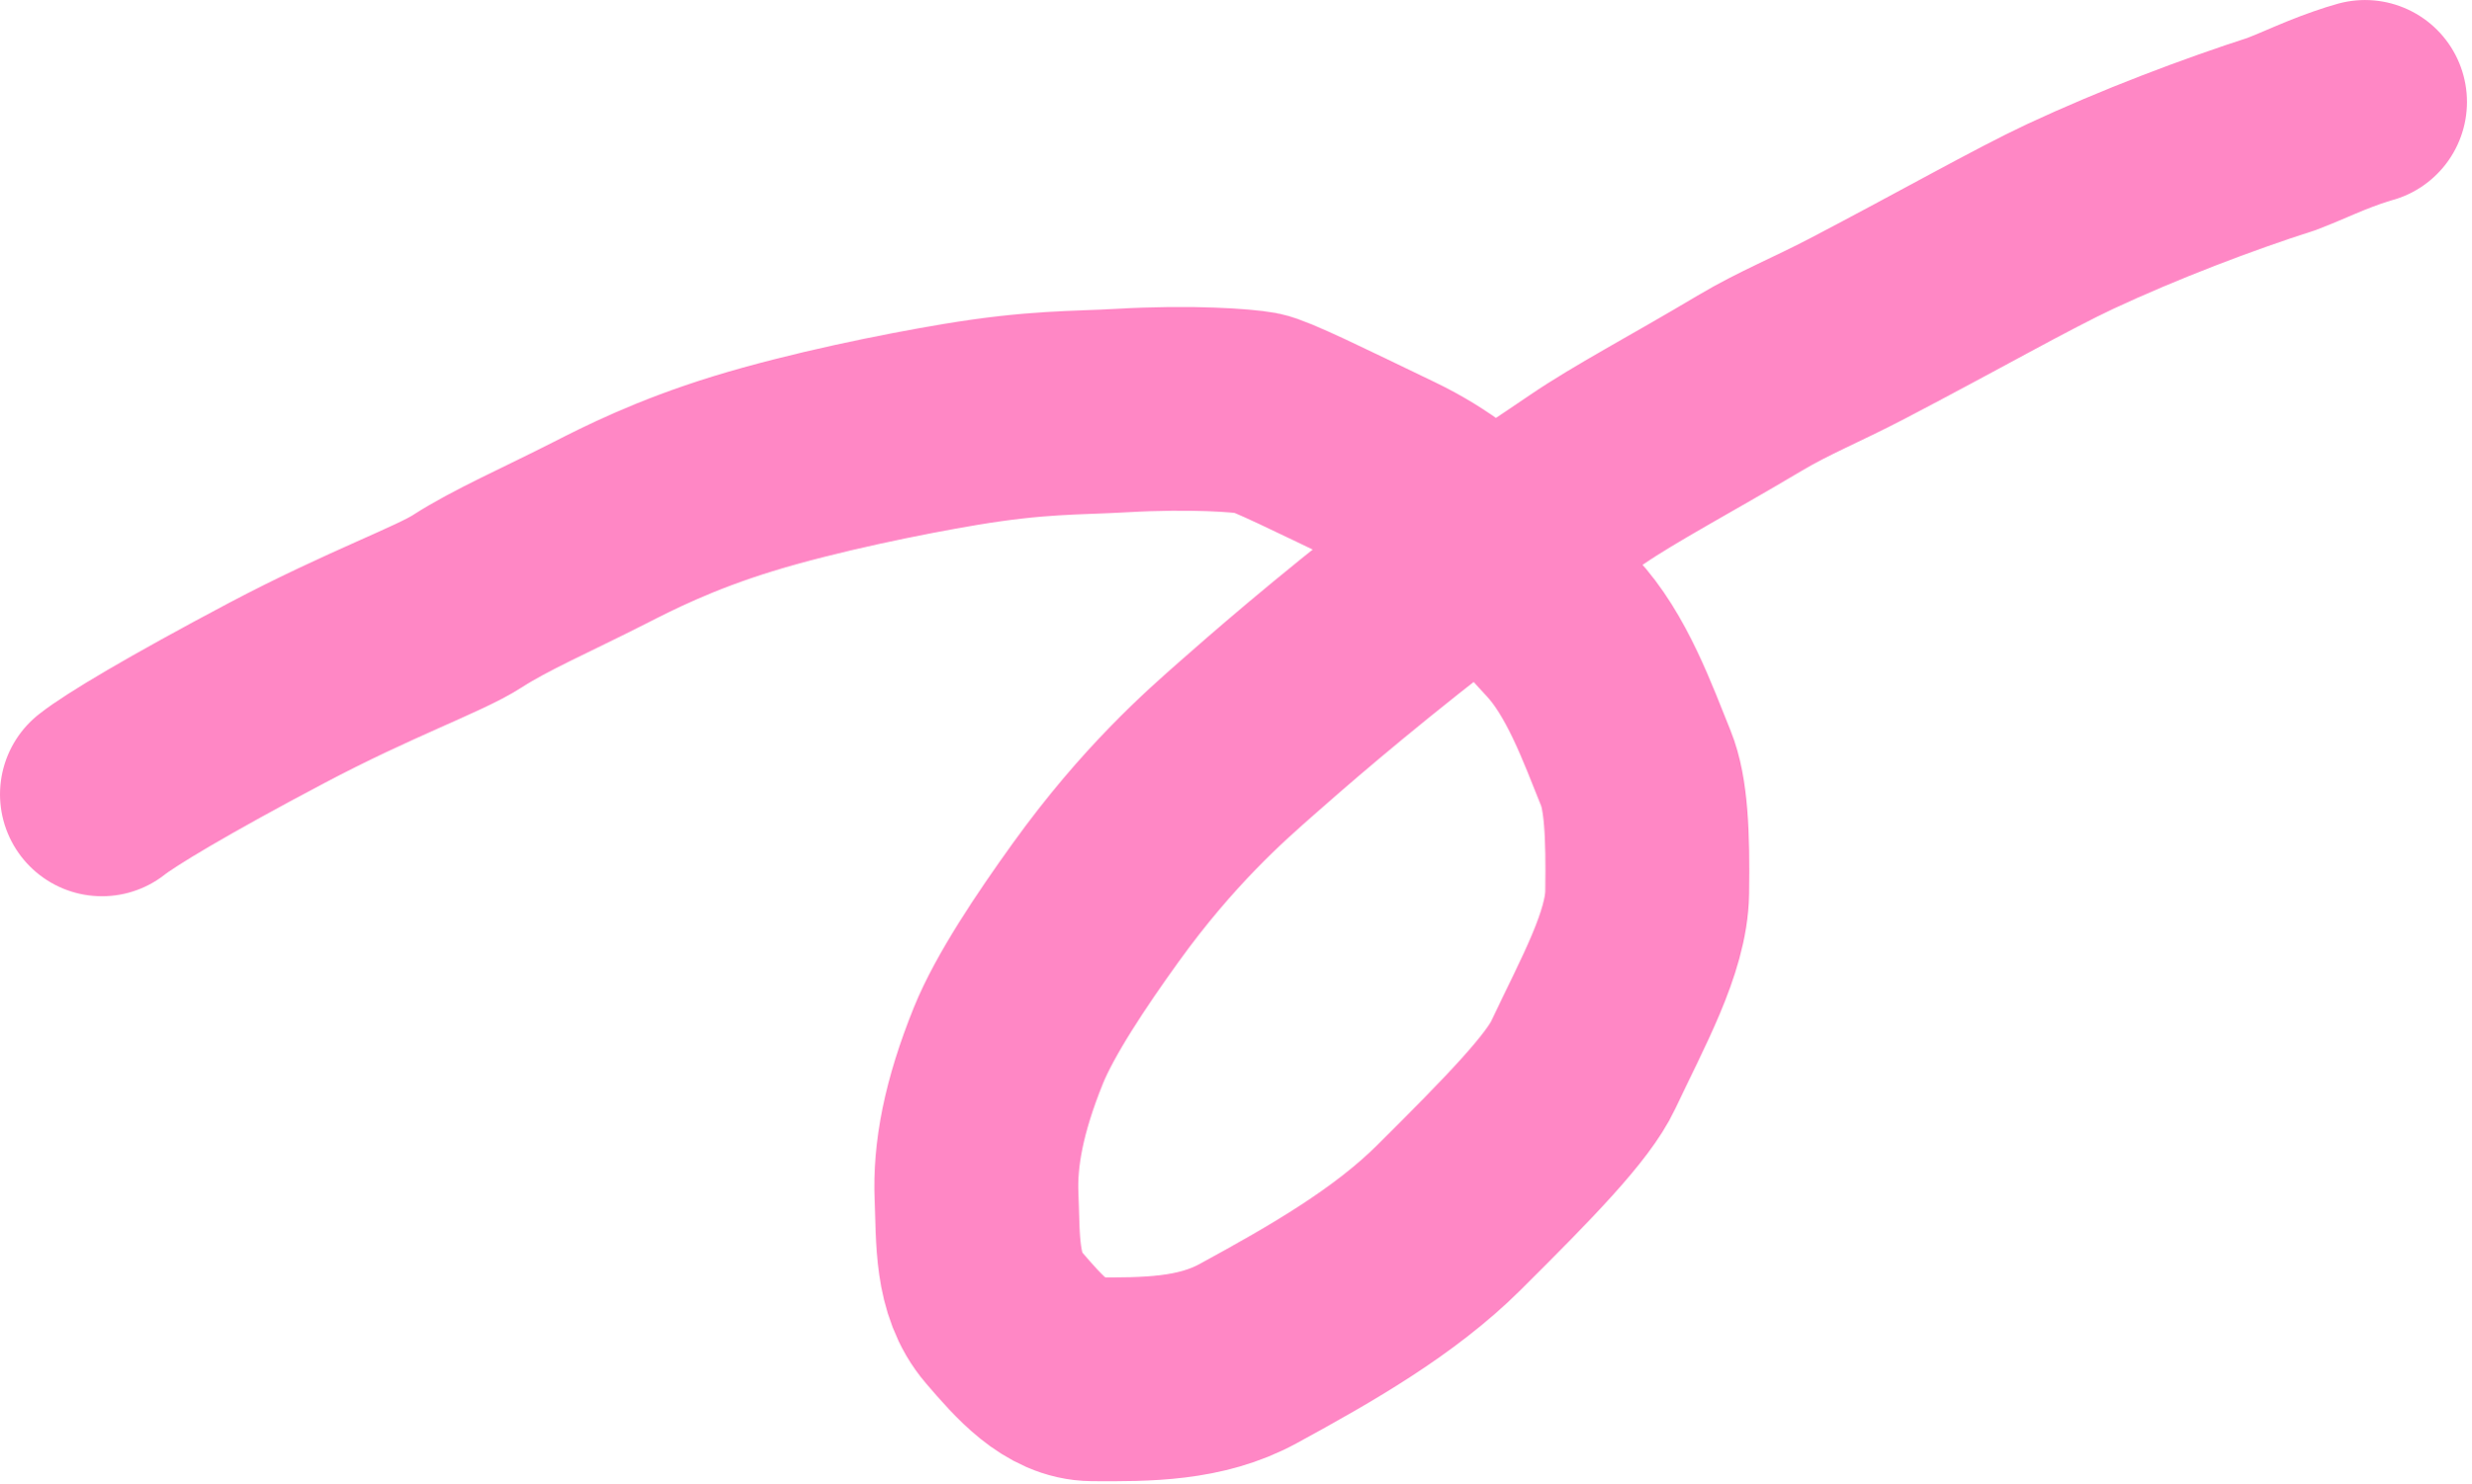
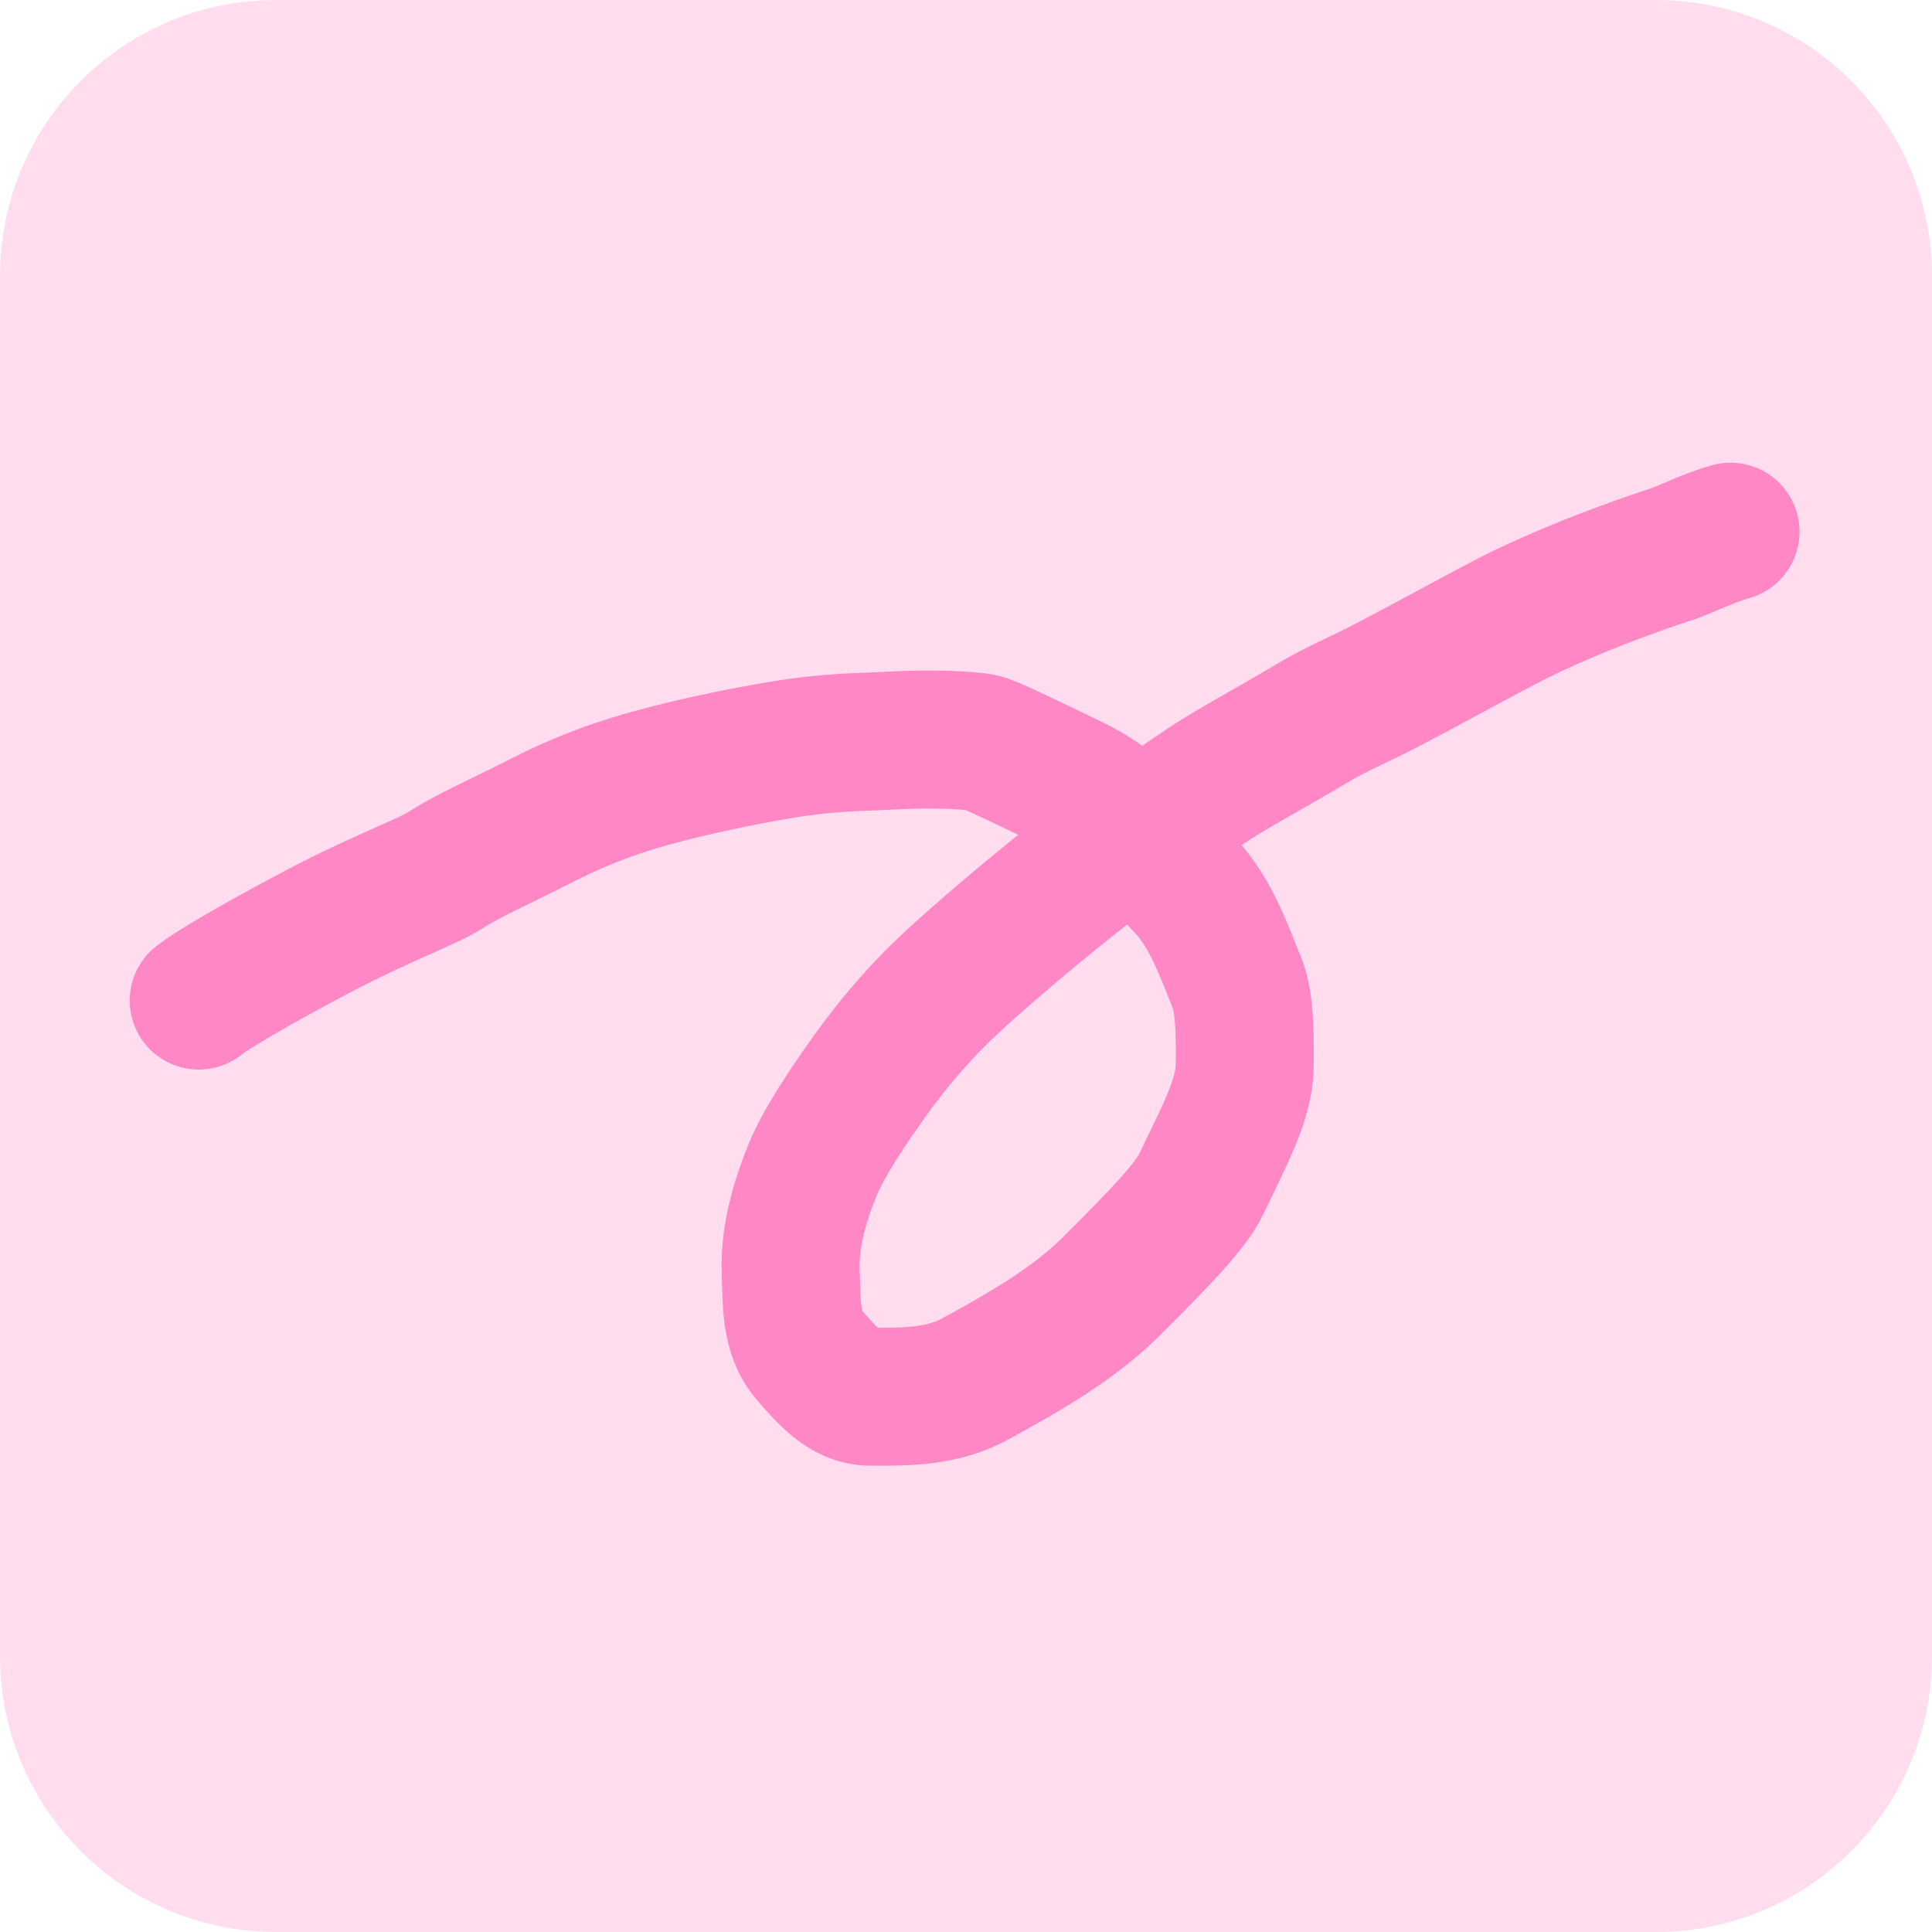
- <svg xmlns="http://www.w3.org/2000/svg" width="606" height="364" viewBox="0 0 606 364" fill="none">
-   <path d="M25.001 194.878C29.326 191.442 43.663 182.799 67.849 170.022C90.858 157.867 107.741 151.948 114.615 147.506C122.686 142.29 133.932 137.408 147.132 130.701C153.79 127.319 165.214 121.449 182.254 116.207C199.295 110.964 221.567 106.454 235.527 104.13C254.344 100.998 263.694 101.377 275 100.726C292.334 99.728 304.779 100.72 308.376 101.367C311.466 101.924 323.041 107.619 341.038 116.278C361.951 126.341 370.902 141.014 382.841 153.709C391.607 163.031 396.726 177.455 401.201 188.51C403.703 194.69 404.176 204.563 403.966 218.963C403.788 231.231 395.487 245.983 388.286 261.268C384.527 269.246 373.044 281.123 355.274 298.78C342.009 311.96 324.345 322.165 306.021 332.139C294.442 338.442 281.288 338.495 267.979 338.394C259.19 338.328 252.417 330.516 246.087 323.148C239.224 315.159 239.928 303.831 239.492 293.642C239.05 283.31 241.225 271.516 247.299 256.507C251.335 246.535 260.293 233.122 268.635 221.531C284.078 200.07 297.984 187.973 305.834 181.045C312.296 175.341 328.251 161.36 350.081 144.444C360.32 136.51 372.848 128.778 389.213 117.613C398.674 111.158 411.515 104.469 429.168 93.964C437.57 88.964 445.523 85.822 455.48 80.615C477.604 69.045 496.286 58.447 507.632 53.139C524.649 45.179 544.14 37.815 559.634 32.839C563.595 31.313 566.839 29.81 570.348 28.391C573.856 26.972 577.533 25.683 580.009 25.006" stroke="#FF87C5" stroke-width="50" stroke-linecap="round" />
+ <svg xmlns="http://www.w3.org/2000/svg" width="700" height="700" viewBox="0 0 700 700" fill="none">
+   <rect width="700" height="700" rx="100" fill="#FFDCEE" />
+   <path d="M72 362.523C76.325 359.086 90.662 350.443 114.848 337.667C137.857 325.512 154.74 319.593 161.614 315.151C169.685 309.935 180.931 305.053 194.131 298.346C200.789 294.963 212.213 289.094 229.254 283.851C246.294 278.609 268.566 274.098 282.526 271.775C301.343 268.643 310.693 269.022 322 268.371C339.333 267.373 351.778 268.364 355.375 269.012C358.465 269.568 370.04 275.263 388.037 283.923C408.95 293.986 417.901 308.658 429.84 321.353C438.607 330.675 443.725 345.1 448.2 356.154C450.702 362.335 451.175 372.208 450.965 386.608C450.787 398.875 442.486 413.628 435.285 428.913C431.526 436.89 420.043 448.767 402.273 466.425C389.008 479.605 371.344 489.81 353.02 499.784C341.441 506.086 328.287 506.14 314.978 506.039C306.189 505.972 299.416 498.16 293.086 490.792C286.223 482.804 286.927 471.475 286.491 461.286C286.049 450.955 288.224 439.16 294.298 424.152C298.334 414.18 307.292 400.767 315.634 389.175C331.077 367.715 344.983 355.617 352.833 348.689C359.295 342.986 375.25 329.004 397.08 312.088C407.319 304.154 419.847 296.422 436.212 285.257C445.673 278.802 458.514 272.113 476.167 261.608C484.569 256.608 492.522 253.466 502.479 248.26C524.603 236.69 543.285 226.092 554.631 220.784C571.648 212.823 591.139 205.46 606.633 200.484C610.594 198.958 613.838 197.454 617.347 196.035C620.855 194.616 624.532 193.328 627.008 192.651" stroke="#FF87C5" stroke-width="50" stroke-linecap="round" />
</svg>
